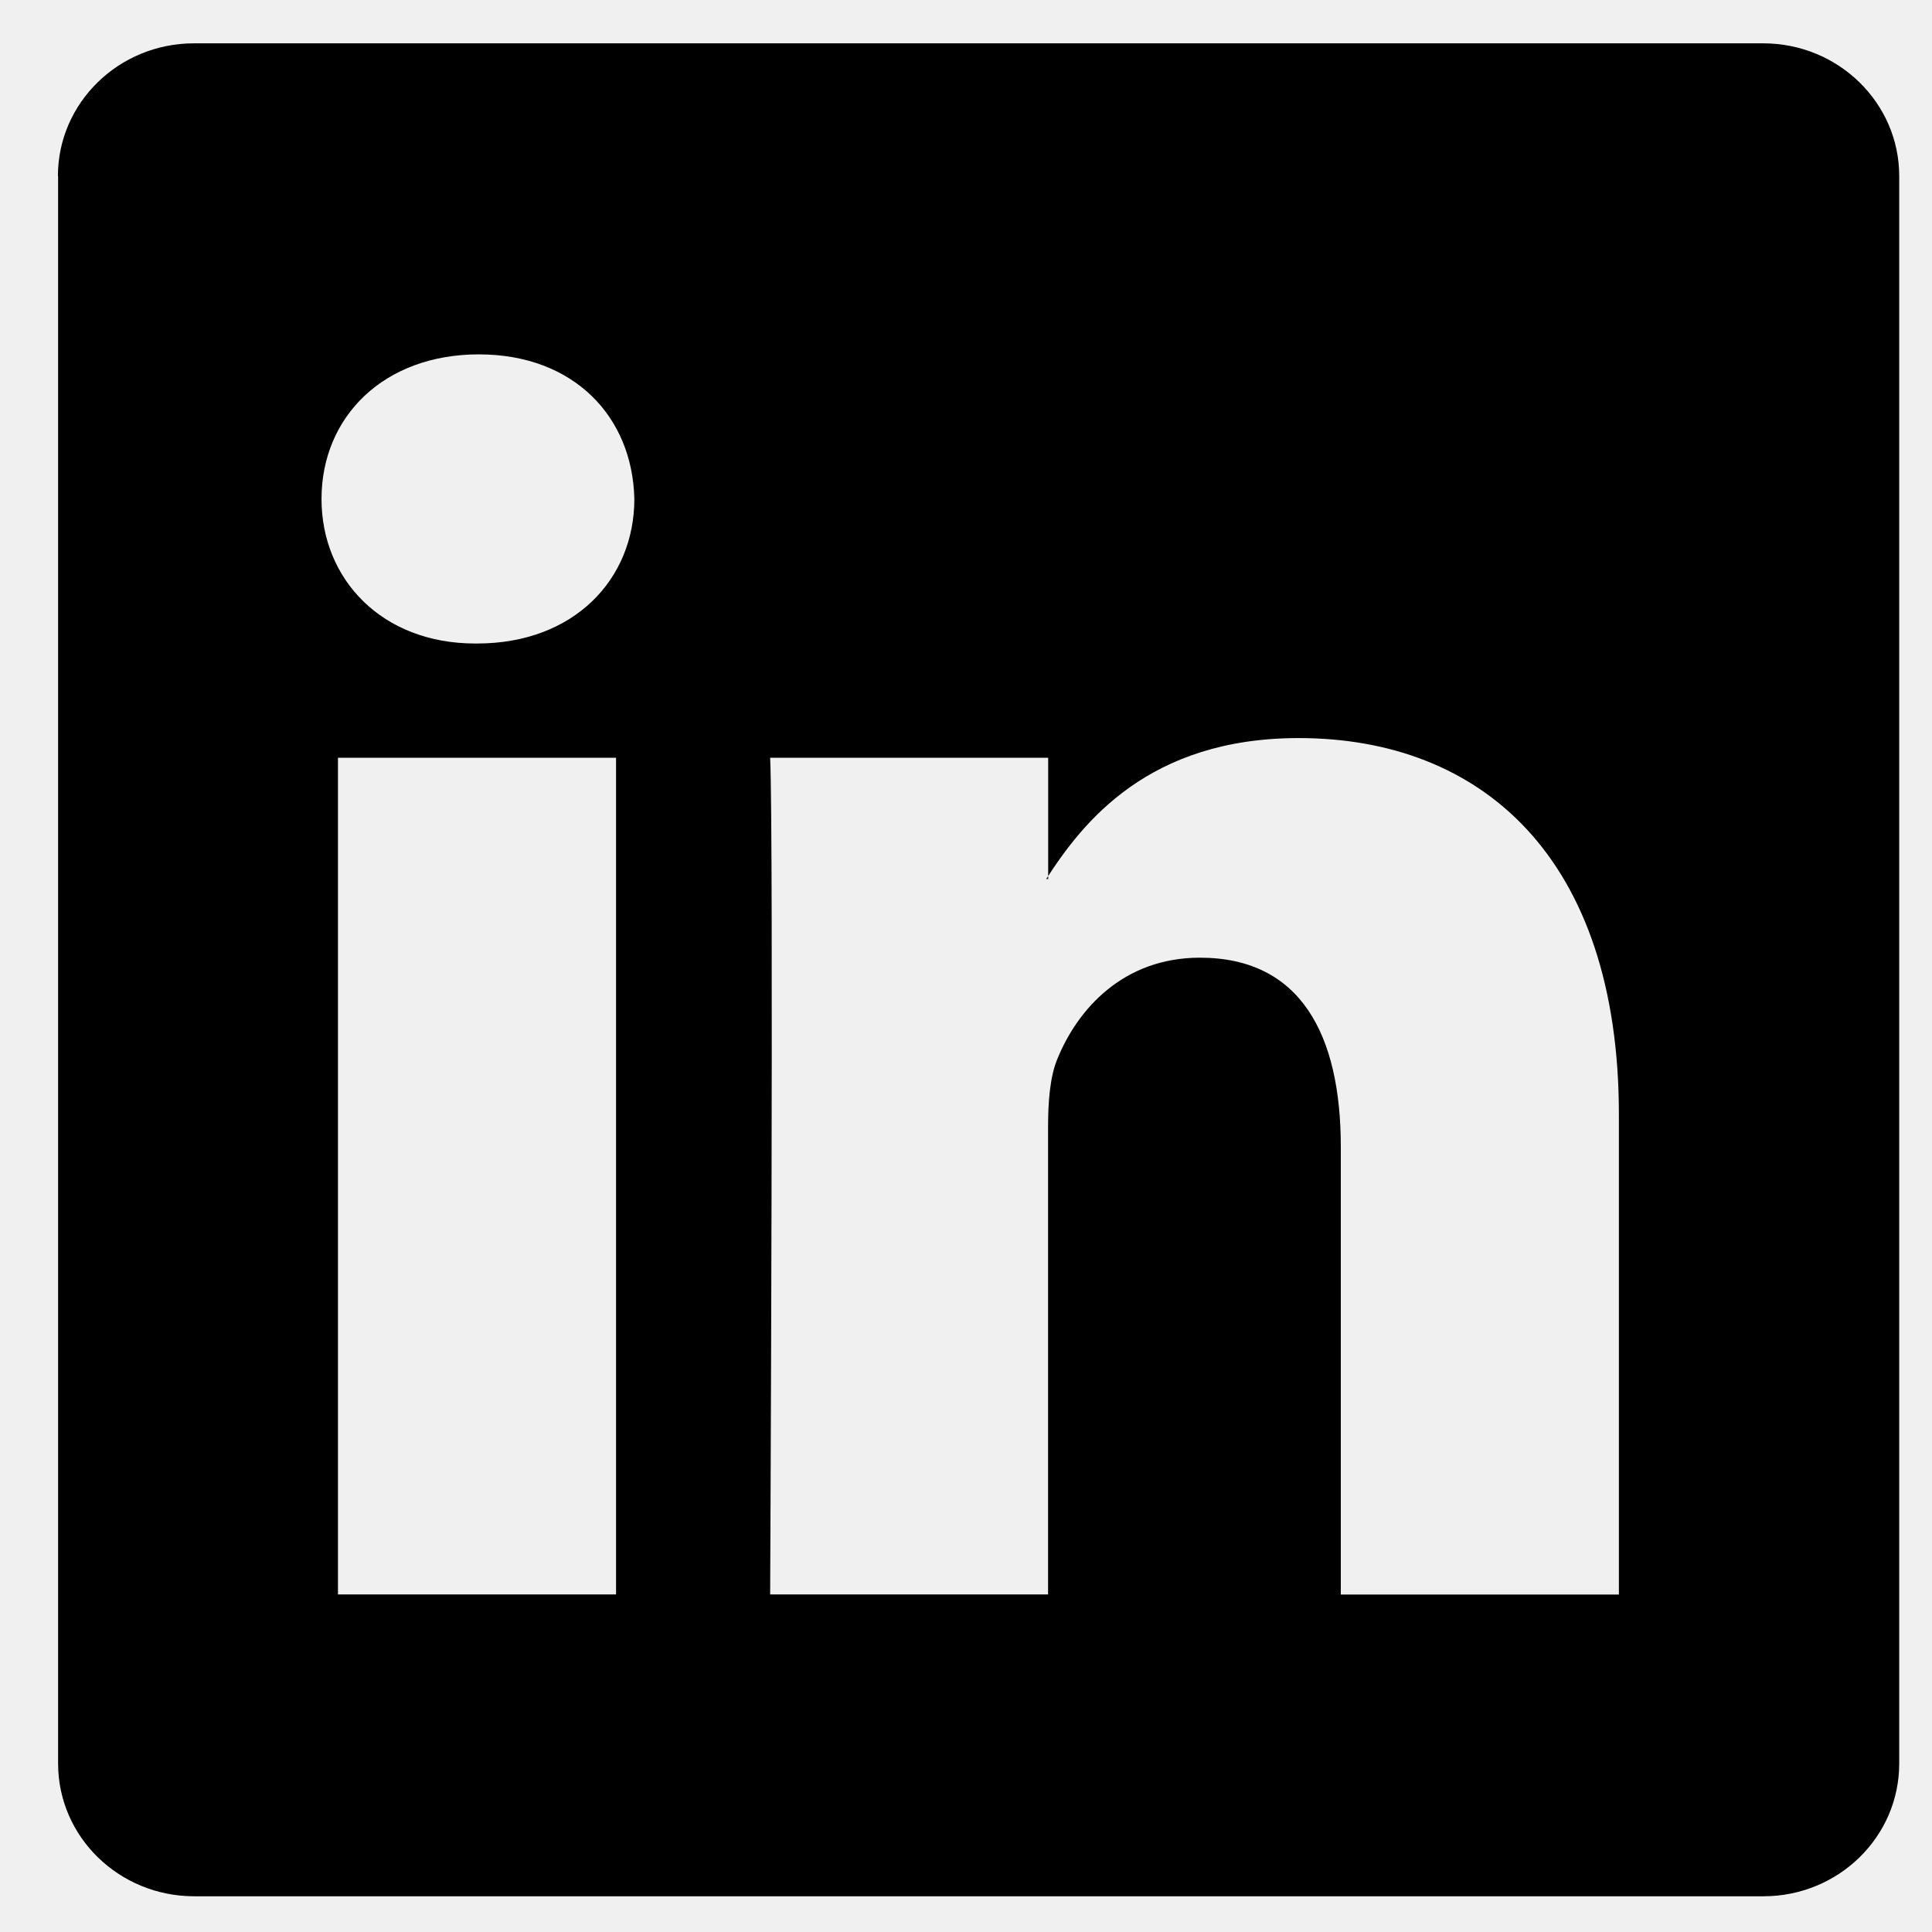
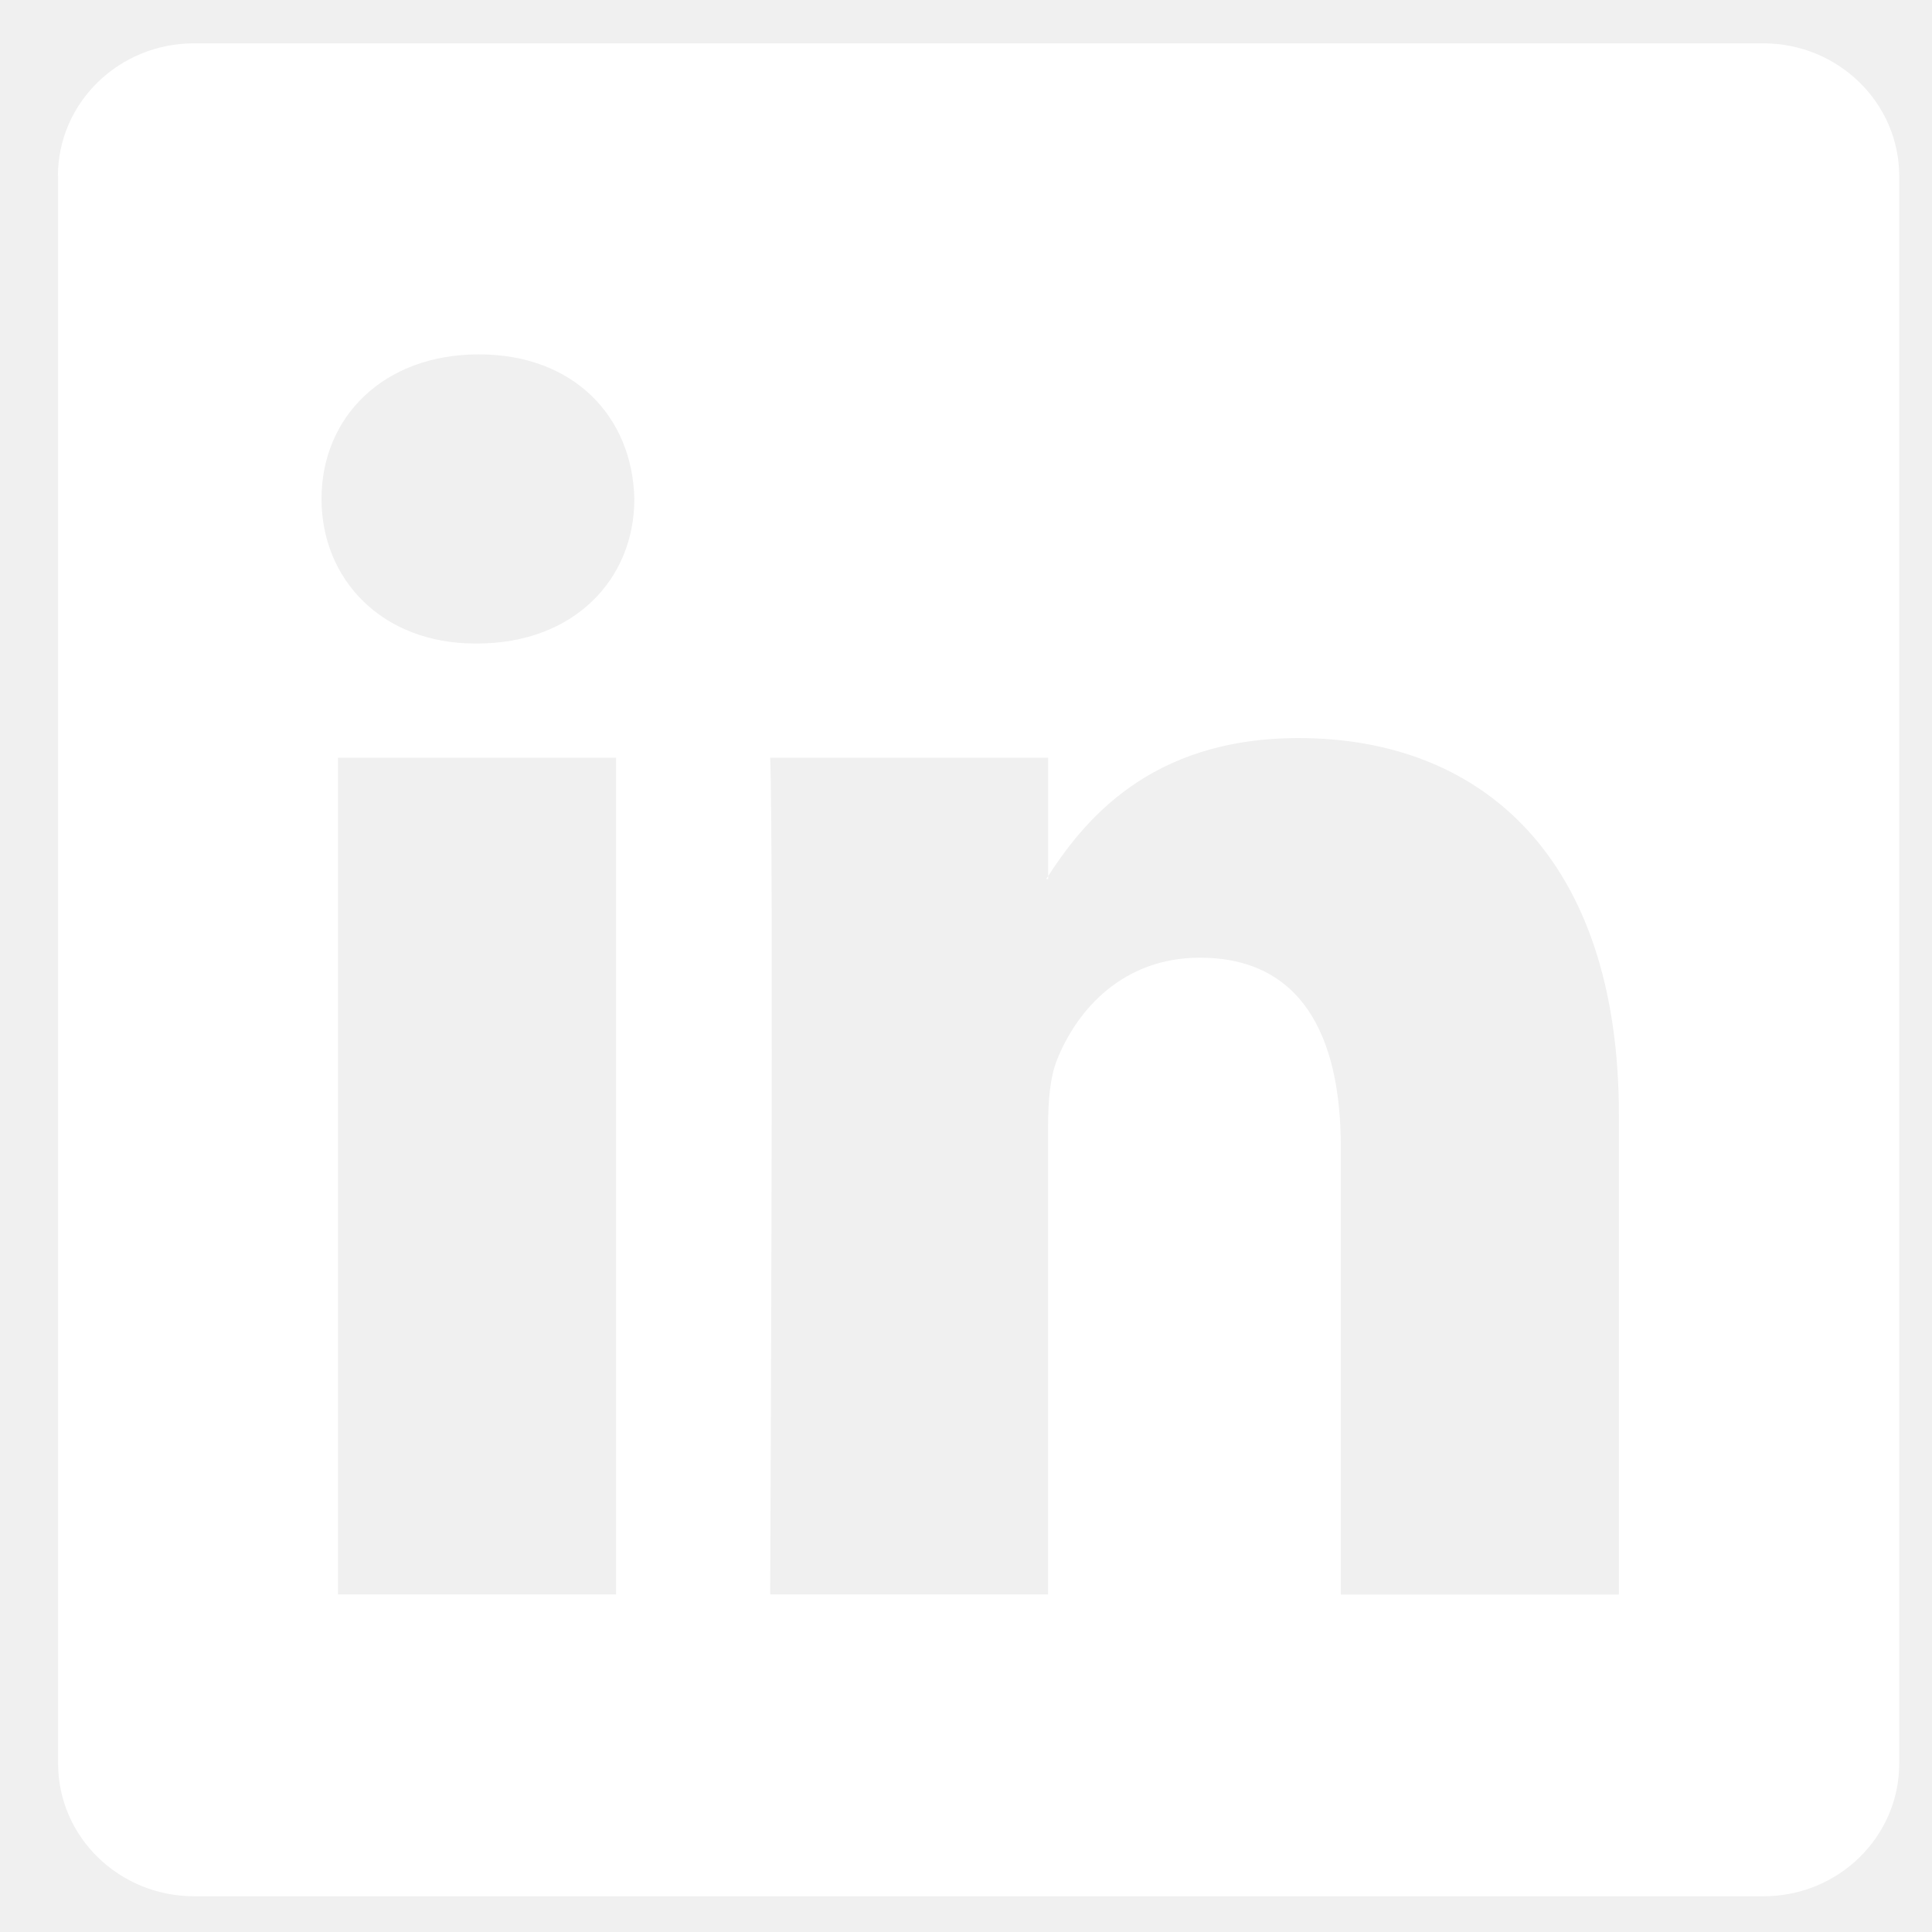
<svg xmlns="http://www.w3.org/2000/svg" width="32" height="32" viewBox="211.5 0 79.5 79.5">
  <defs>
    <mask id="a">
      <path fill="#fff" d="M211.5 0H291v79.5h-79.5z" />
      <path d="M236.85 65.61V31.18h-11.443v34.43h11.444zm-5.72-39.13c3.99 0 6.473-2.644 6.473-5.948-.074-3.38-2.484-5.95-6.4-5.95-3.913 0-6.473 2.57-6.473 5.95 0 3.304 2.484 5.948 6.324 5.948h.074zm12.053 39.13h11.444V46.385c0-1.03.074-2.057.376-2.793.828-2.055 2.71-4.184 5.872-4.184 4.14 0 5.798 3.157 5.798 7.786v18.42h11.443V45.868c0-10.576-5.646-15.497-13.175-15.497-6.17 0-8.88 3.45-10.39 5.8h.08v-4.99h-11.44c.15 3.23 0 34.43 0 34.43z" fill-rule="evenodd" />
    </mask>
  </defs>
-   <path d="M213.883 7.245c0-3.015 2.507-5.462 5.6-5.462h64.57c3.09 0 5.598 2.447 5.598 5.462V72.57c0 3.016-2.5 5.46-5.59 5.46h-64.57c-3.09 0-5.6-2.444-5.6-5.46V7.244z" mask="url(#a)" />
+   <path fill="#ffffff" d="M213.883 7.245c0-3.015 2.507-5.462 5.6-5.462h64.57c3.09 0 5.598 2.447 5.598 5.462V72.57c0 3.016-2.5 5.46-5.59 5.46h-64.57c-3.09 0-5.6-2.444-5.6-5.46V7.244z" mask="url(#a)" />
</svg>
